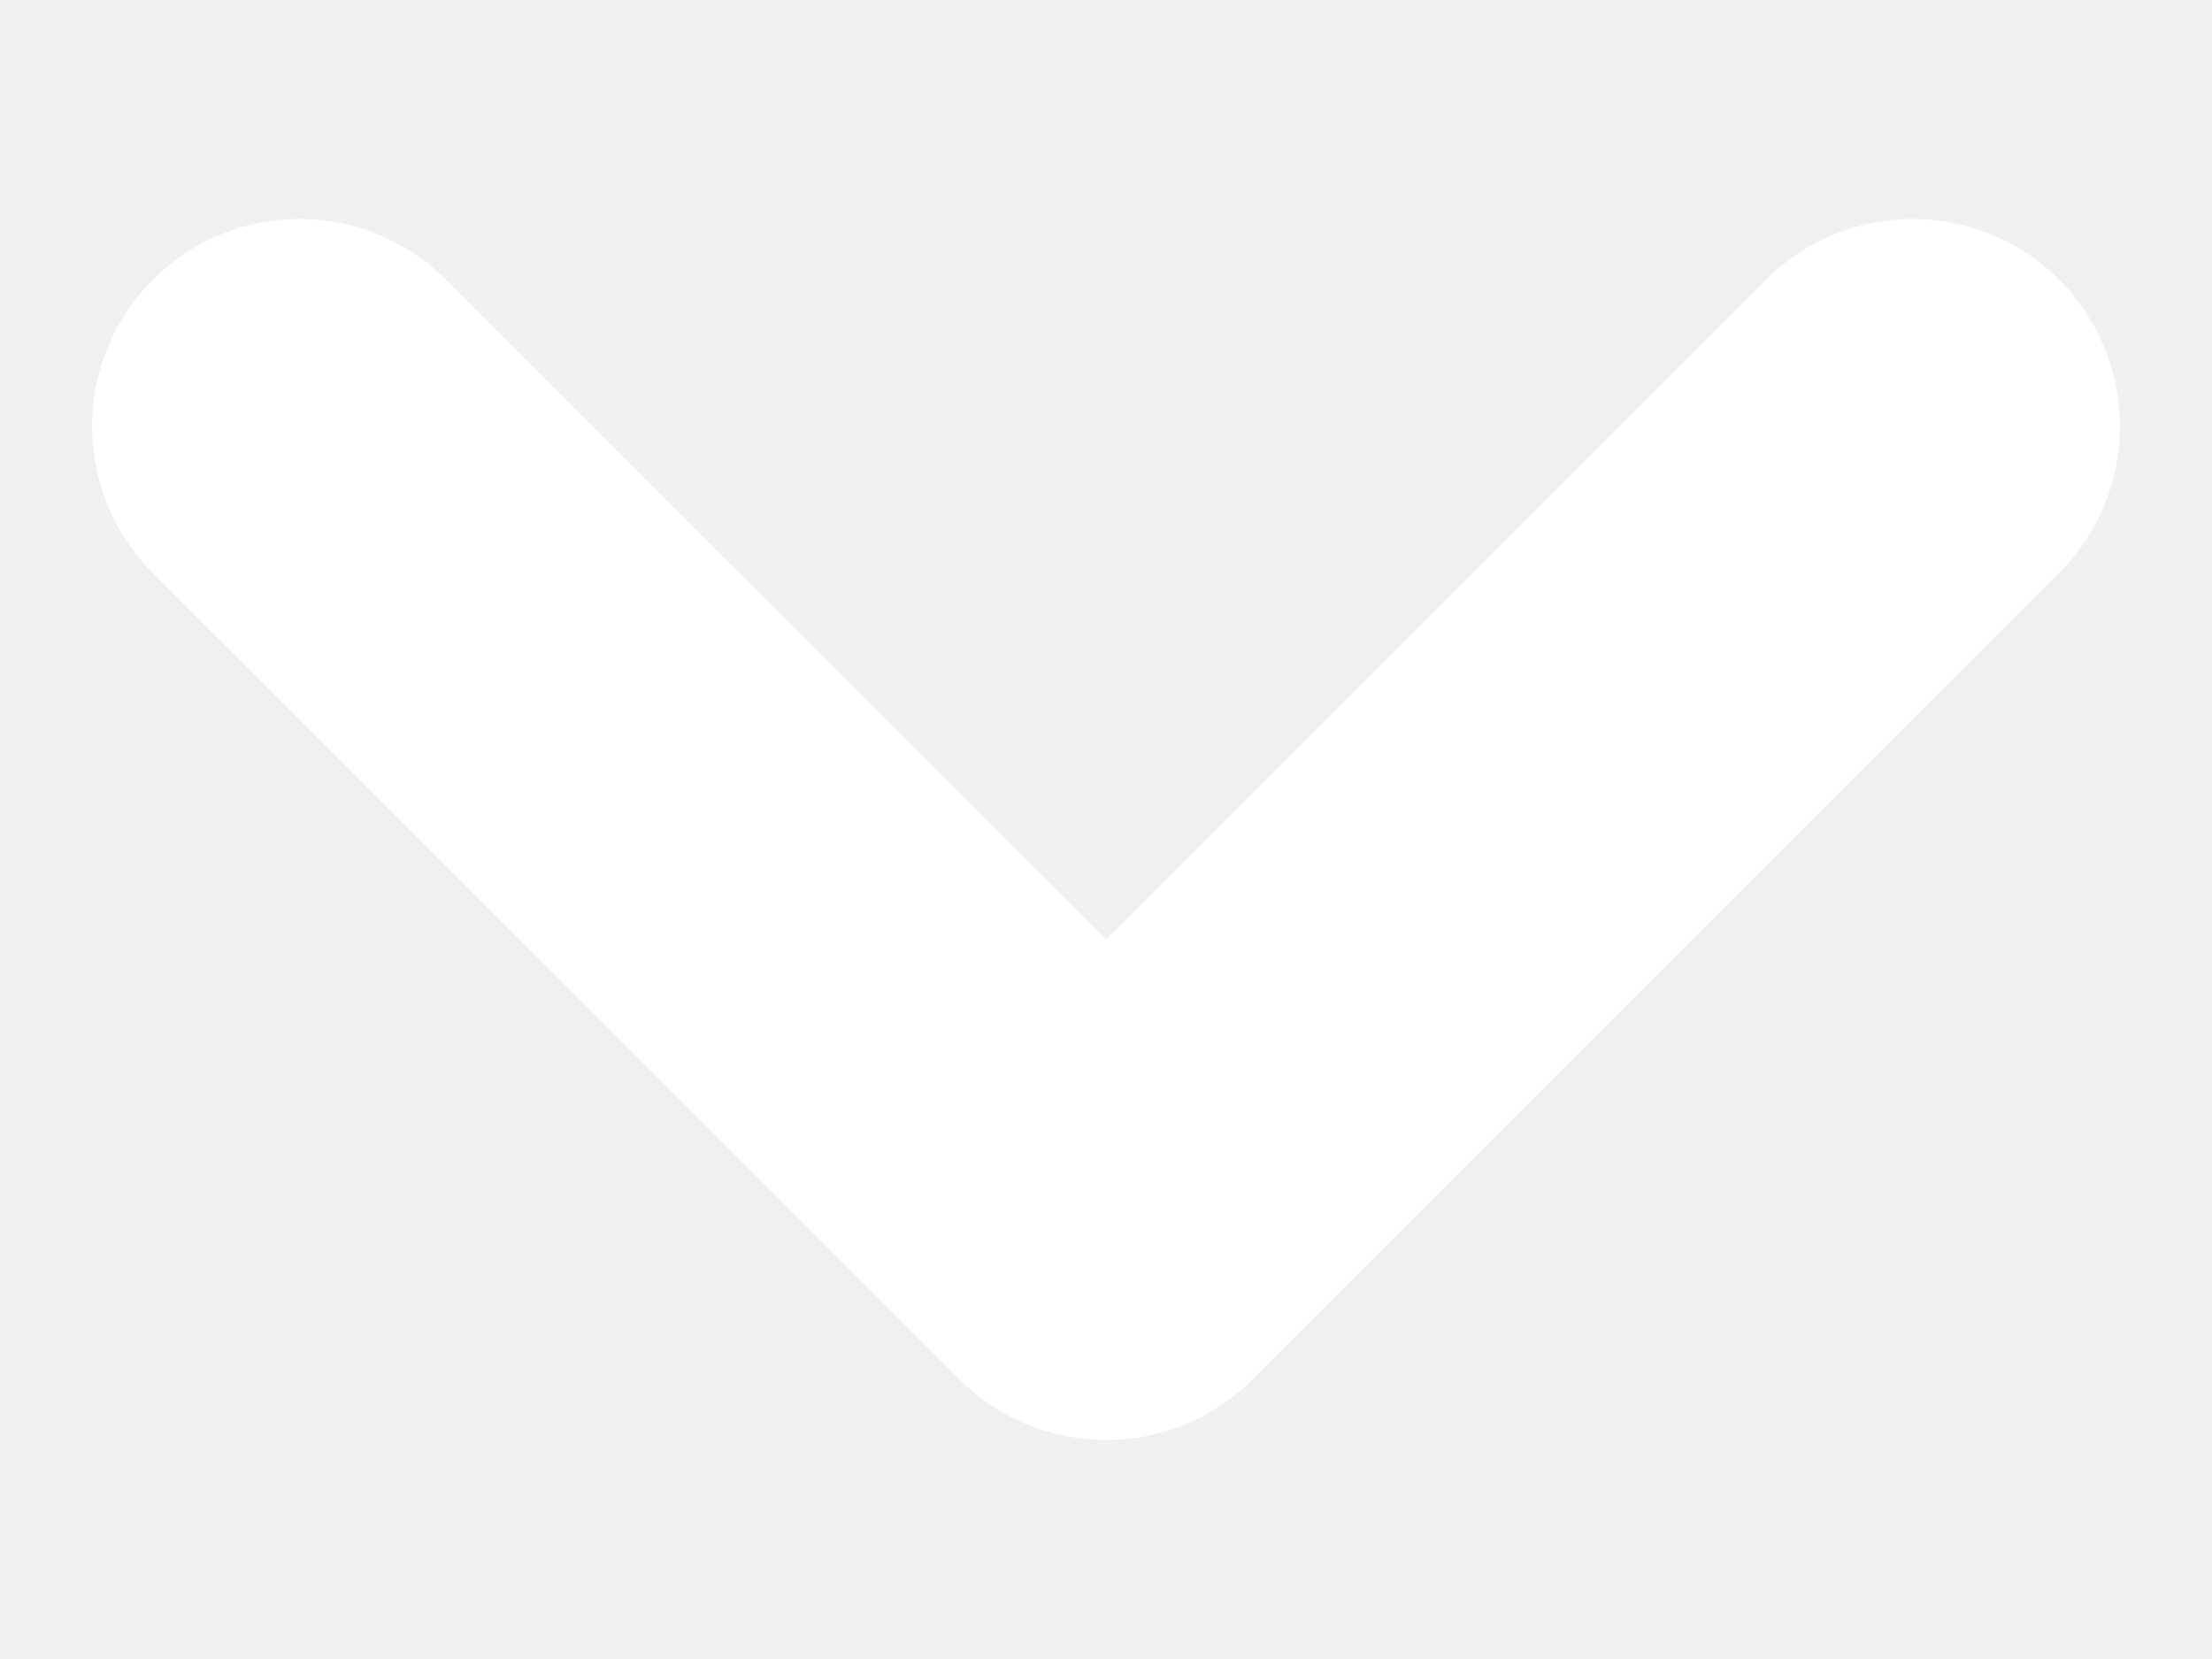
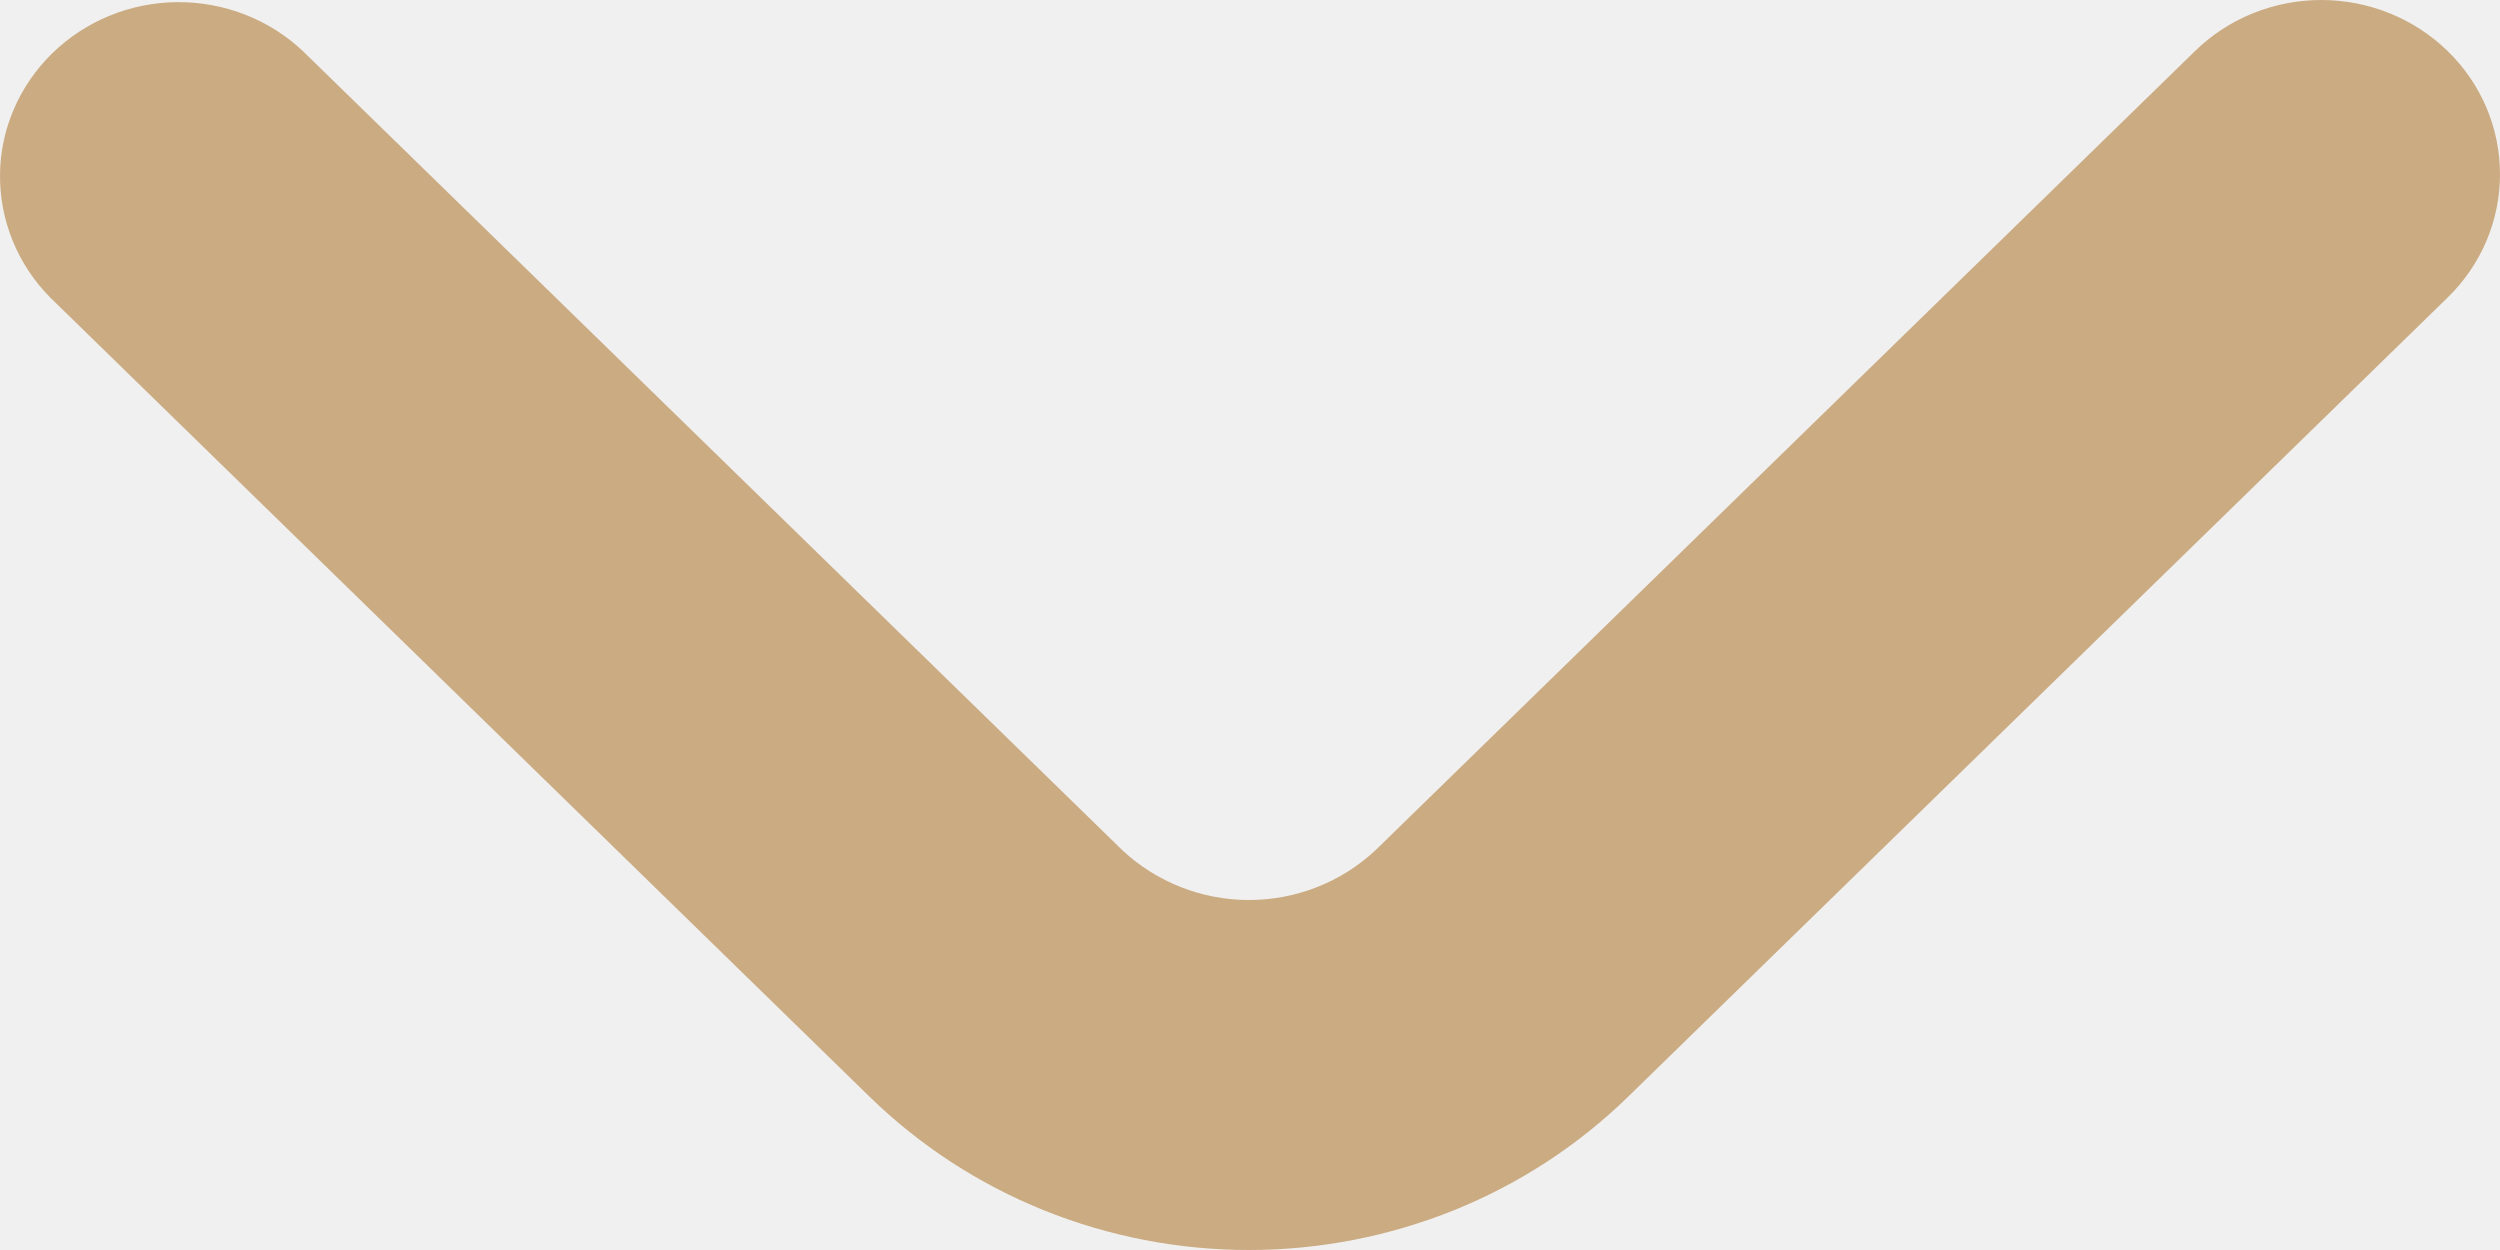
- <svg xmlns="http://www.w3.org/2000/svg" width="8" height="6" viewBox="0 0 8 6" fill="none">
-   <path d="M6.917 1.542L4 4.458L1.083 1.542" stroke="white" stroke-width="1.5" stroke-linecap="round" stroke-linejoin="round" />
+ <svg xmlns="http://www.w3.org/2000/svg" width="14" height="7" viewBox="0 0 14 7" fill="none">
+   <path d="M13.707 0.286C13.519 0.103 13.265 0 12.999 0C12.734 0 12.479 0.103 12.292 0.286L7.702 4.762C7.511 4.94 7.258 5.04 6.994 5.04C6.73 5.04 6.477 4.94 6.286 4.762L1.696 0.286C1.507 0.108 1.255 0.01 0.992 0.012C0.73 0.014 0.479 0.117 0.293 0.298C0.108 0.479 0.002 0.723 3.78363e-05 0.979C-0.002 1.235 0.099 1.482 0.281 1.666L4.87 6.142C5.149 6.414 5.48 6.63 5.844 6.777C6.209 6.924 6.599 7 6.993 7C7.388 7 7.778 6.924 8.143 6.777C8.507 6.63 8.838 6.414 9.117 6.142L13.707 1.666C13.895 1.483 14 1.235 14 0.976C14 0.717 13.895 0.469 13.707 0.286Z" fill="#CBAB82" />
</svg>
